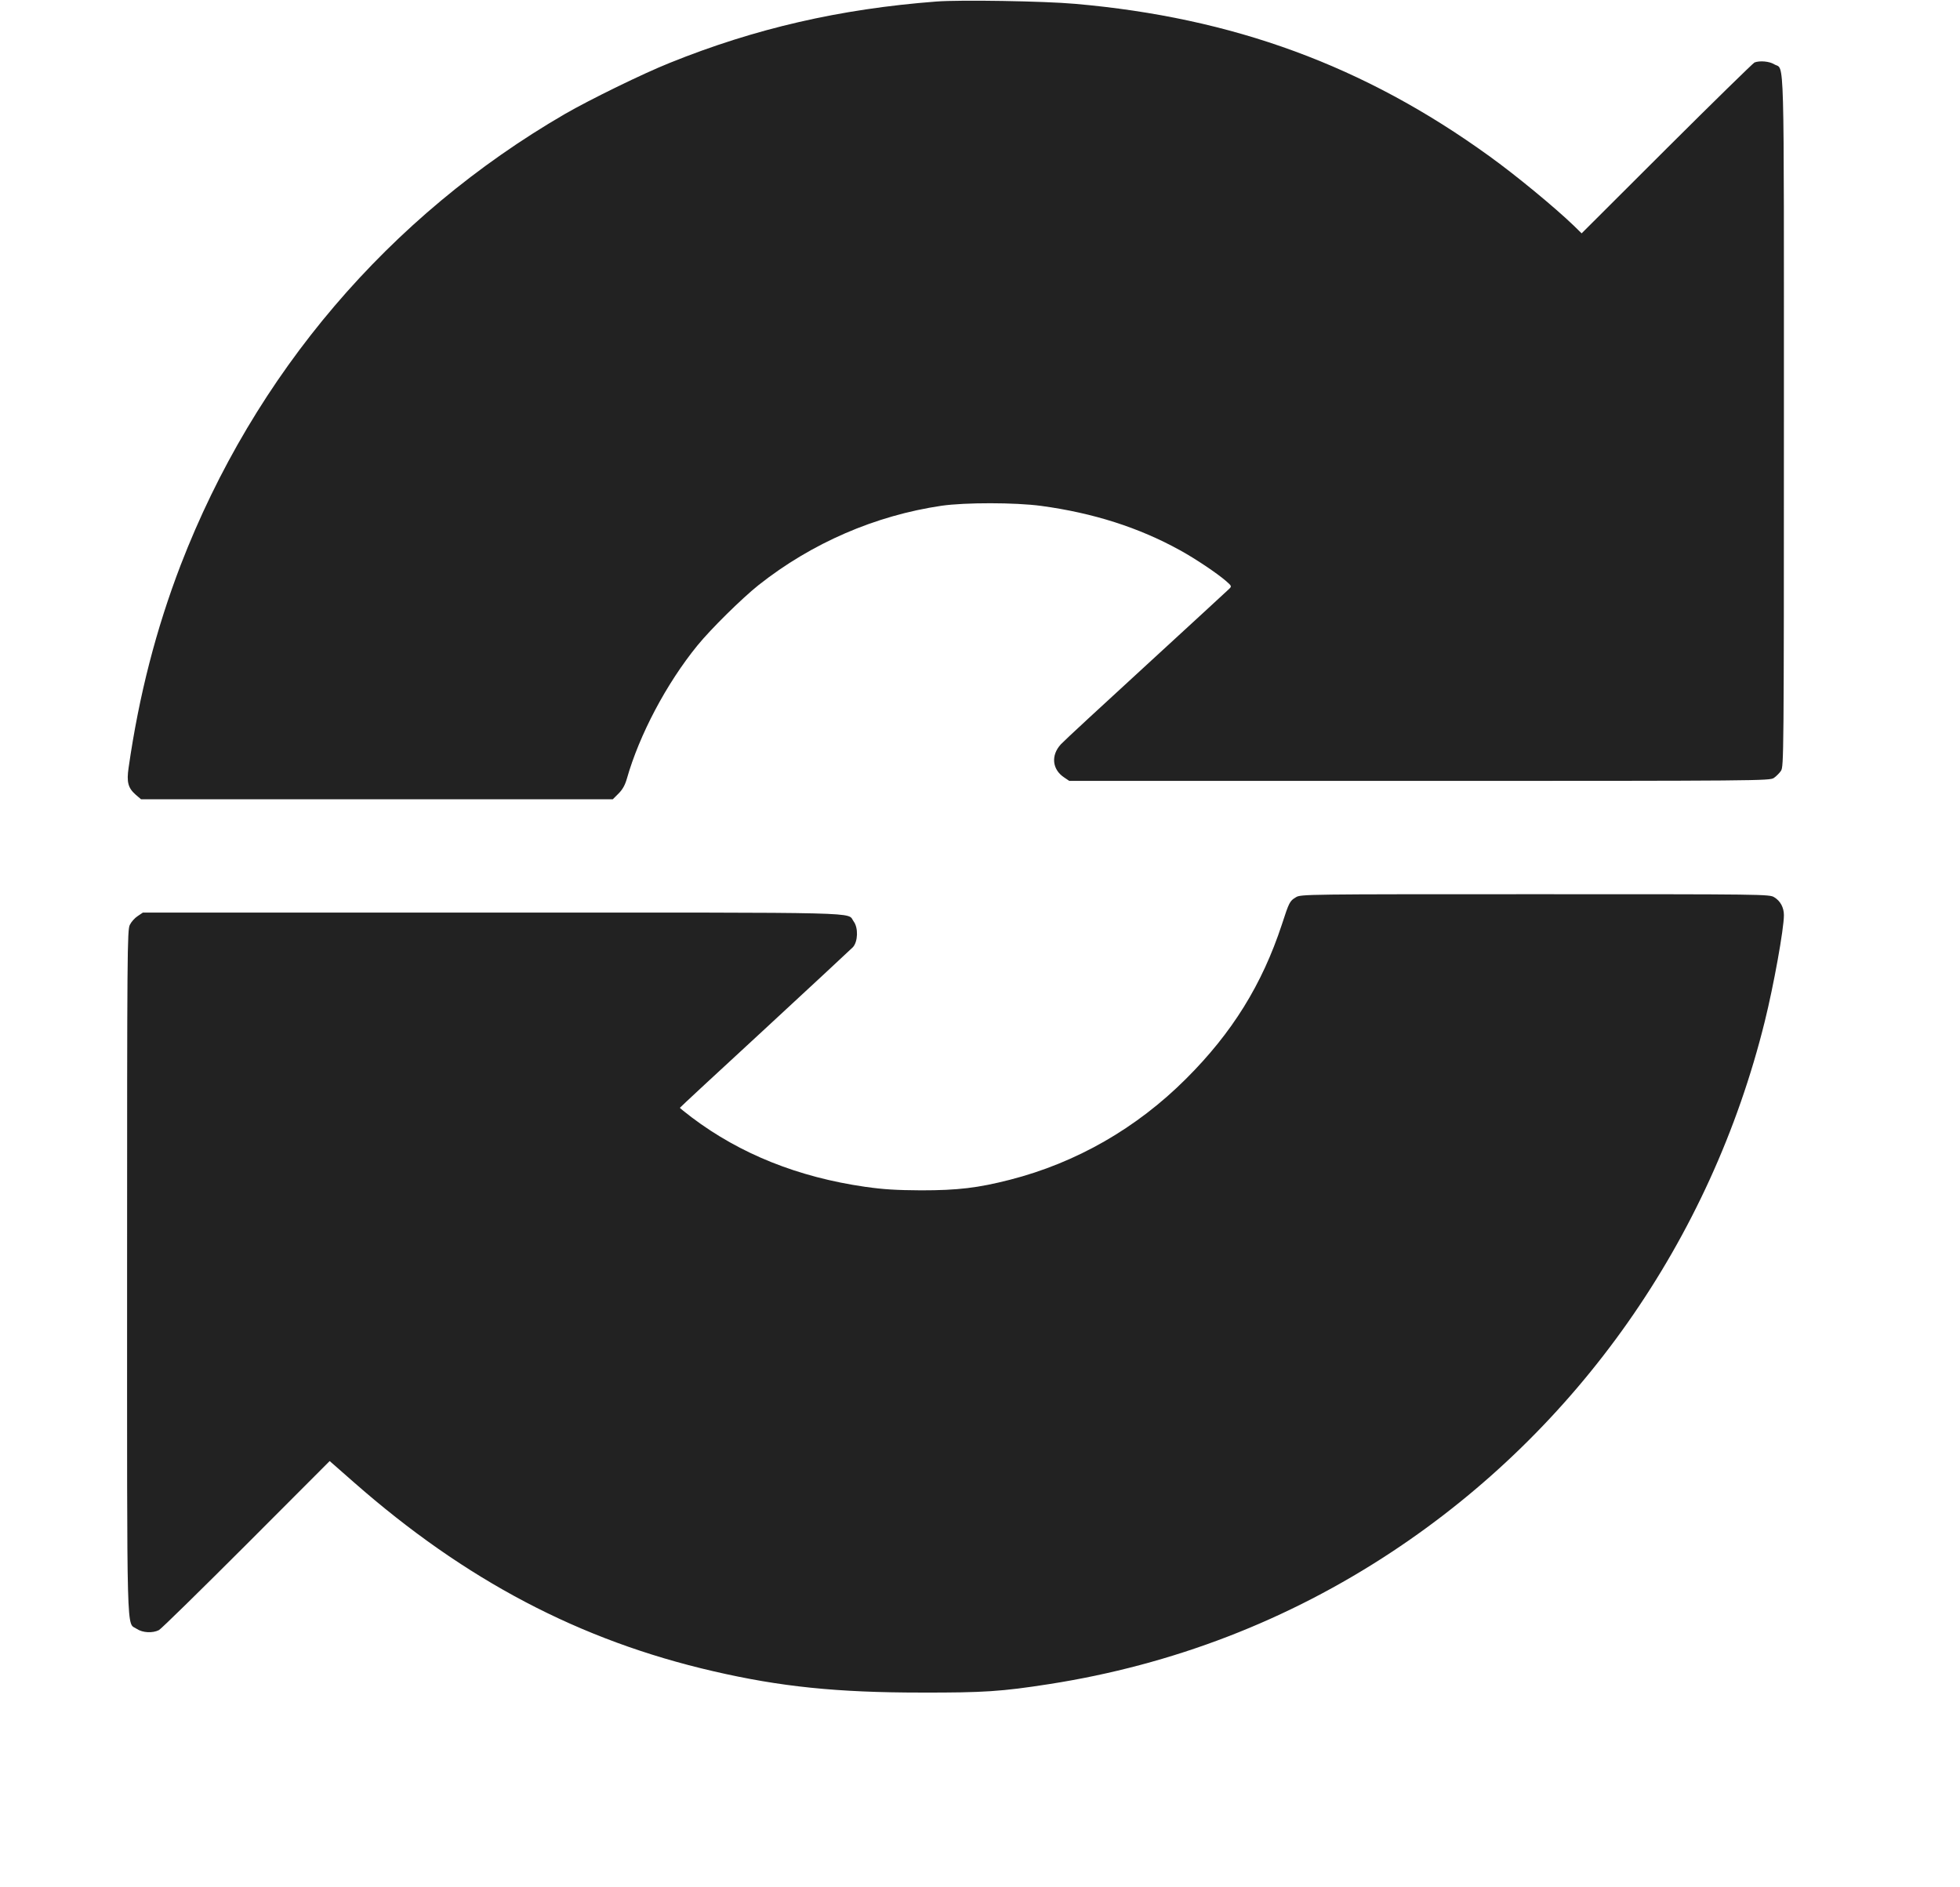
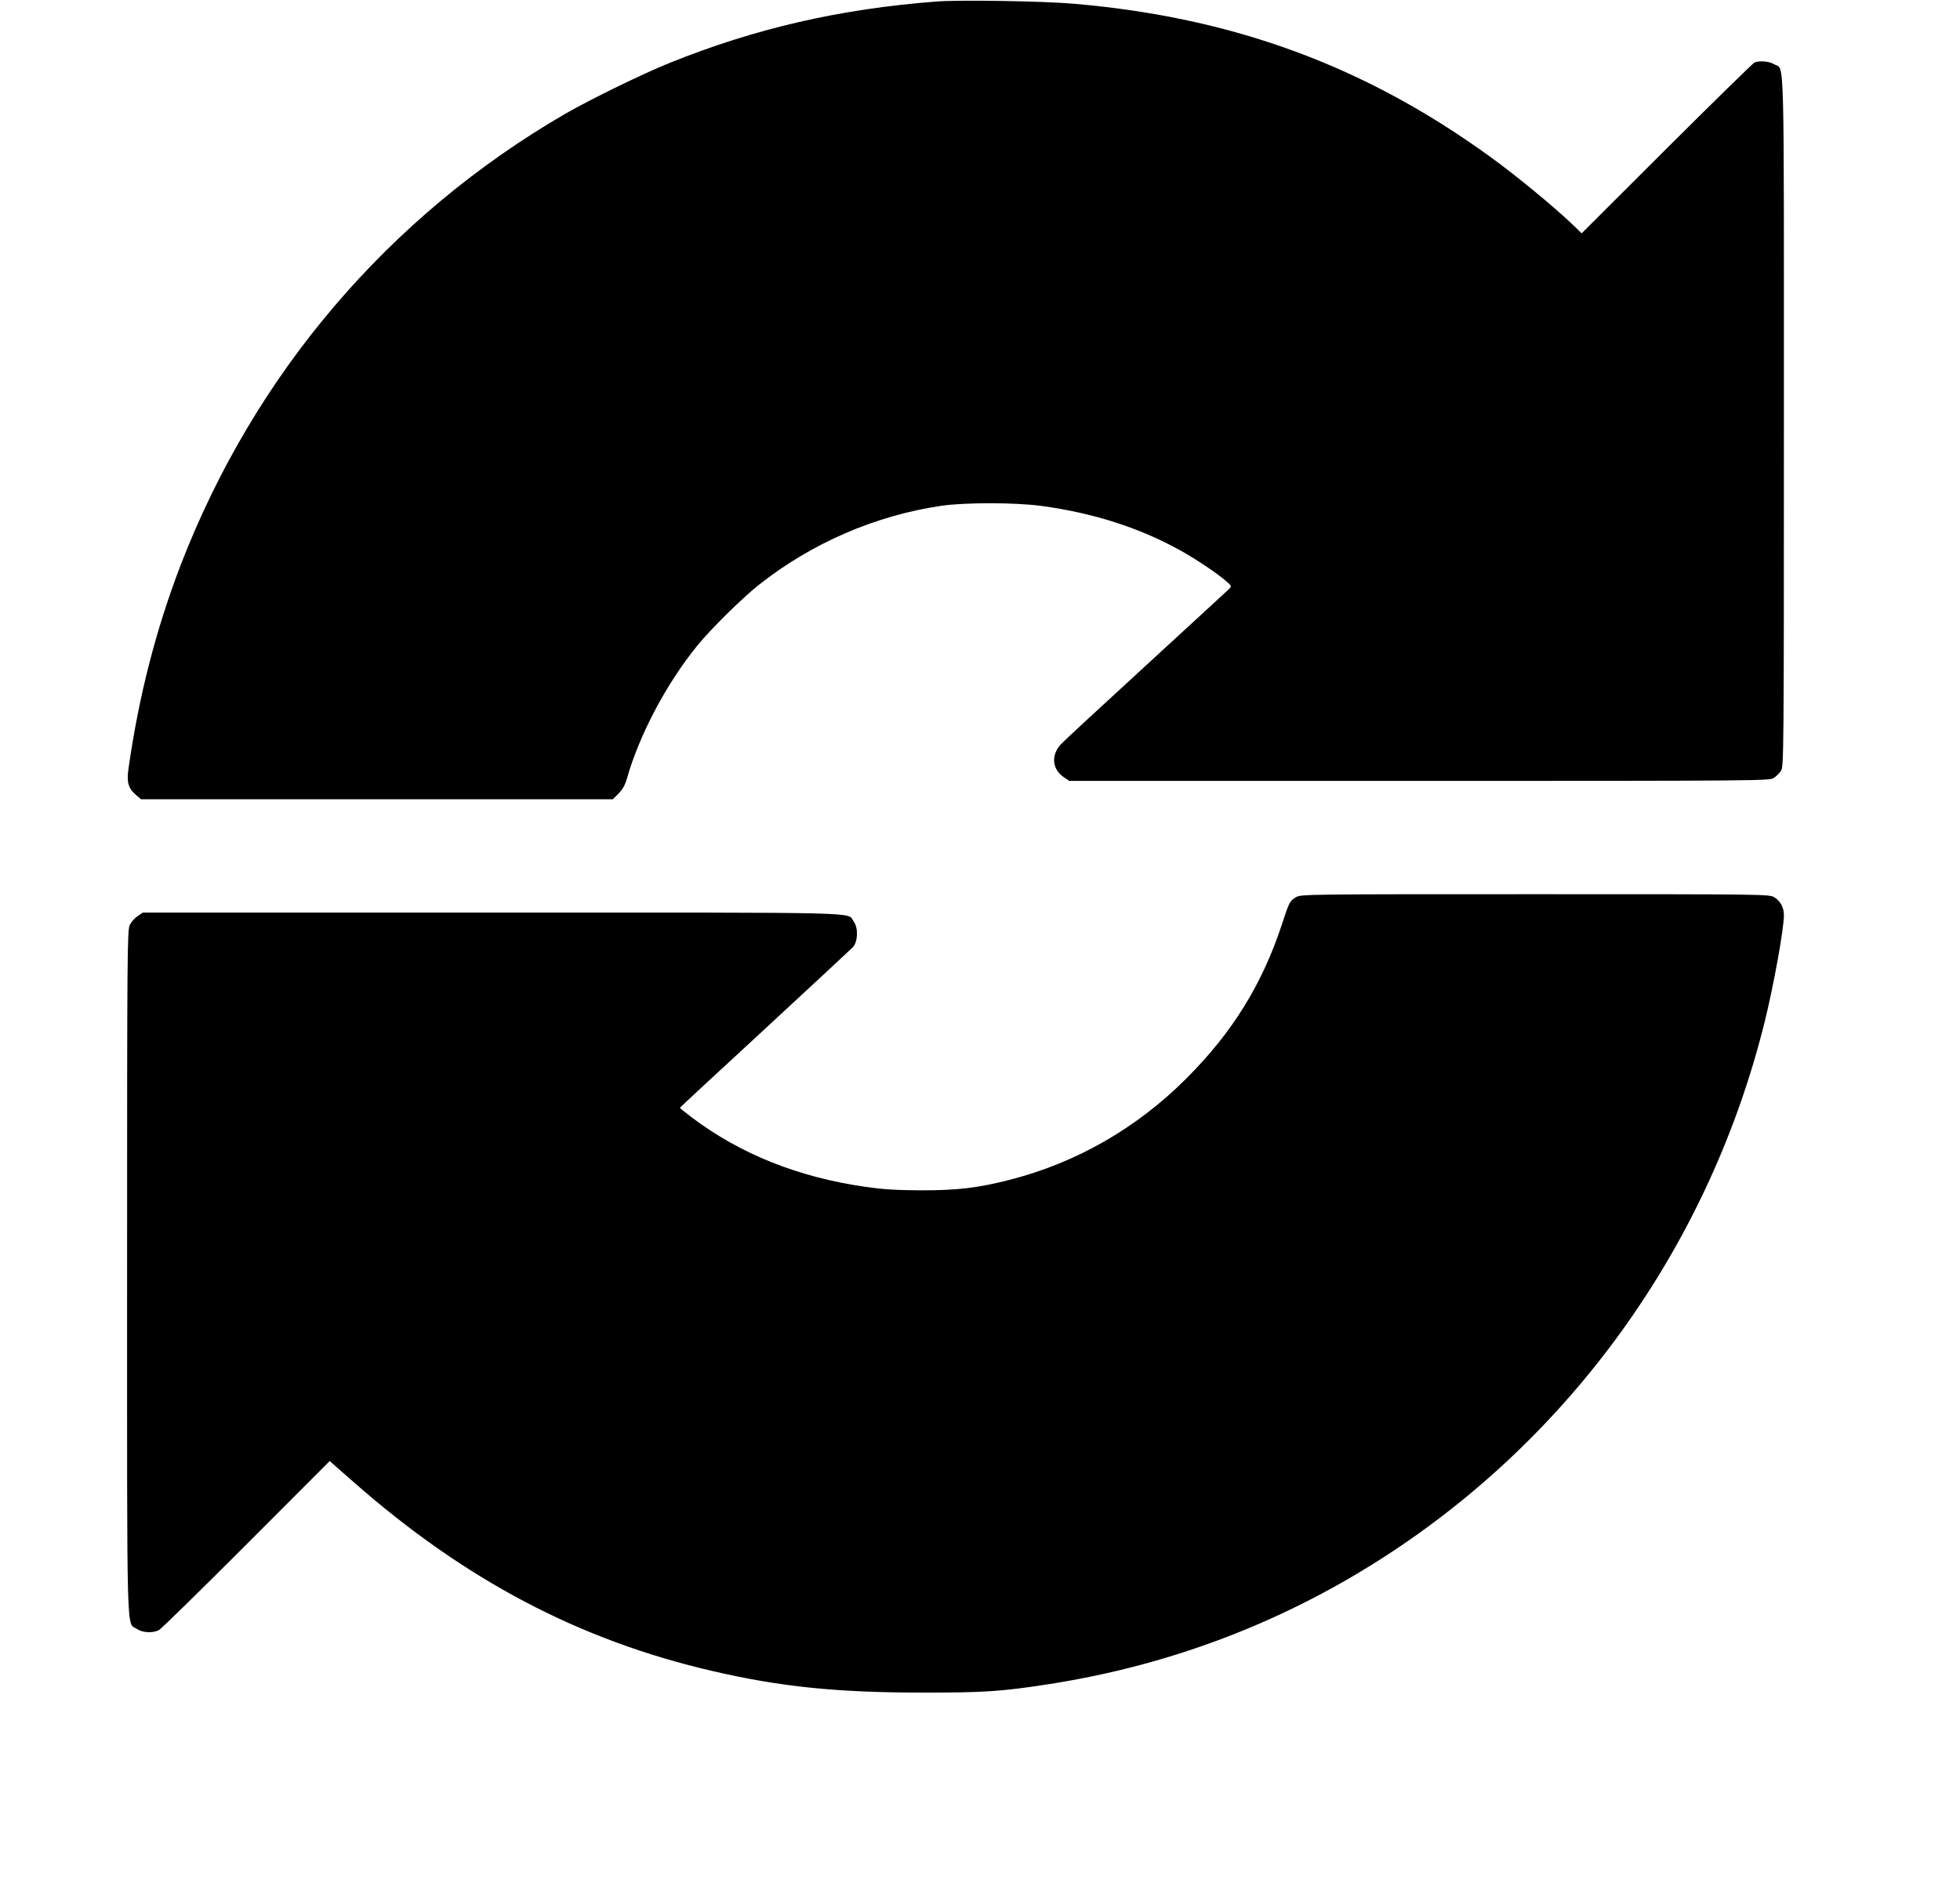
<svg xmlns="http://www.w3.org/2000/svg" version="1.0" width="1280pt" height="1232pt" viewBox="0 0 1280 1232" preserveAspectRatio="xMidYMid meet">
-   <g transform="translate(0 ,1232) scale(0.1,-0.1)" fill="#222222" stroke="none">
+   <g transform="translate(0 ,1232) scale(0.1,-0.1)" fill="#000000" stroke="none">
    <path d="M6115 12310 c-629 -48 -1185 -176 -1742 -401 -175 -70 -520 -239 -683 -333 -1151 -668 -2028 -1697 -2510 -2946 -160 -417 -272 -849 -340 -1323 -14 -94 -4 -133 46 -177 l35 -30 1541 0 1540 0 38 38 c26 26 42 55 54 97 81 285 258 621 461 870 88 108 290 307 399 394 348 275 762 454 1195 518 155 22 479 22 651 -1 339 -46 637 -141 905 -289 102 -56 242 -150 301 -201 39 -34 39 -35 19 -54 -11 -11 -254 -234 -540 -497 -286 -262 -537 -494 -557 -516 -66 -72 -57 -164 21 -216 l34 -23 2286 0 c2223 0 2287 1 2315 19 15 10 37 32 47 47 18 28 19 92 19 2282 0 2490 5 2291 -63 2332 -32 20 -95 25 -129 12 -9 -4 -267 -256 -573 -561 l-556 -555 -52 51 c-125 120 -378 329 -552 454 -816 590 -1672 904 -2705 994 -200 18 -753 27 -905 15z" />
    <path d="M8463 6460 c-40 -24 -44 -31 -92 -179 -129 -391 -324 -706 -625 -1006 -323 -323 -717 -549 -1151 -660 -207 -53 -339 -69 -580 -69 -163 1 -245 6 -365 23 -437 63 -815 214 -1132 453 -43 33 -78 61 -78 63 0 2 249 233 553 513 303 280 563 522 577 536 33 36 36 127 5 168 -47 63 139 58 -2364 58 l-2278 0 -34 -23 c-19 -12 -42 -38 -51 -57 -17 -33 -18 -162 -18 -2267 0 -2466 -5 -2284 63 -2331 39 -26 104 -29 145 -8 15 8 272 260 571 559 l544 545 156 -137 c729 -641 1477 -1035 2351 -1236 436 -101 807 -139 1355 -139 408 -1 527 7 835 55 810 126 1562 416 2240 864 1213 801 2082 2037 2435 3464 58 234 125 604 125 694 0 50 -23 93 -63 117 -31 20 -62 20 -1562 20 -1497 0 -1531 0 -1562 -20z" />
  </g>
</svg>
